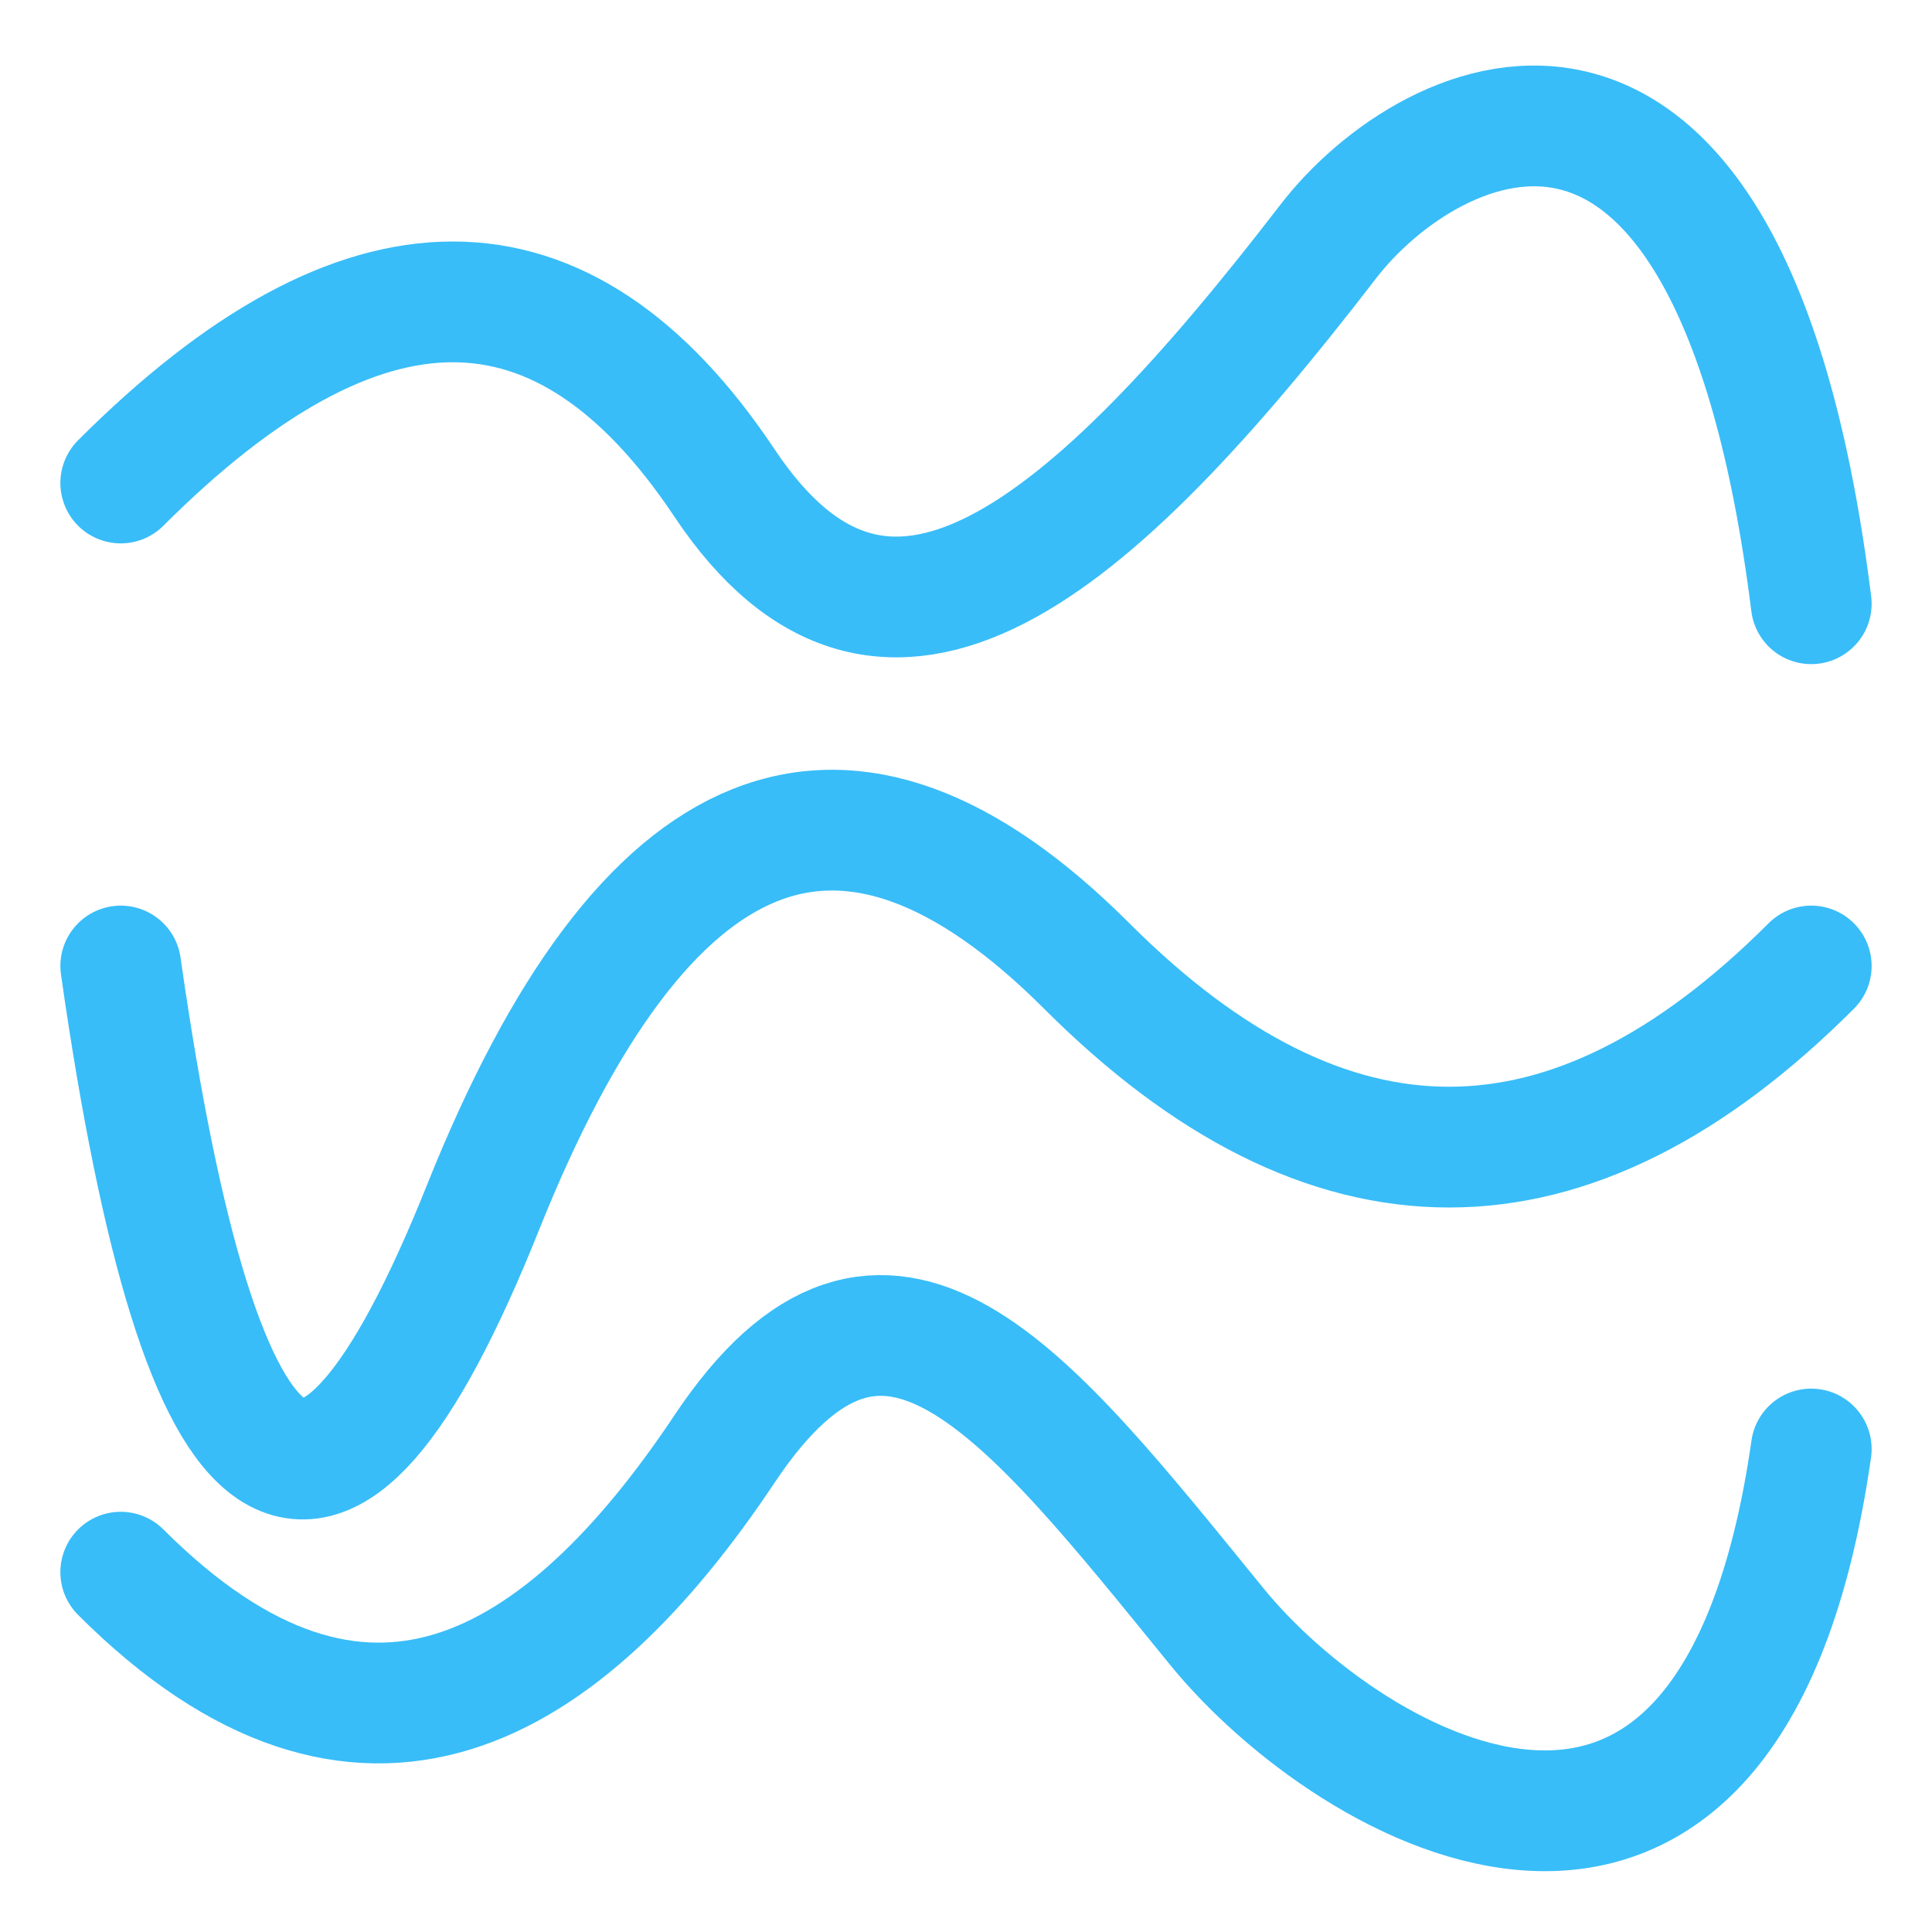
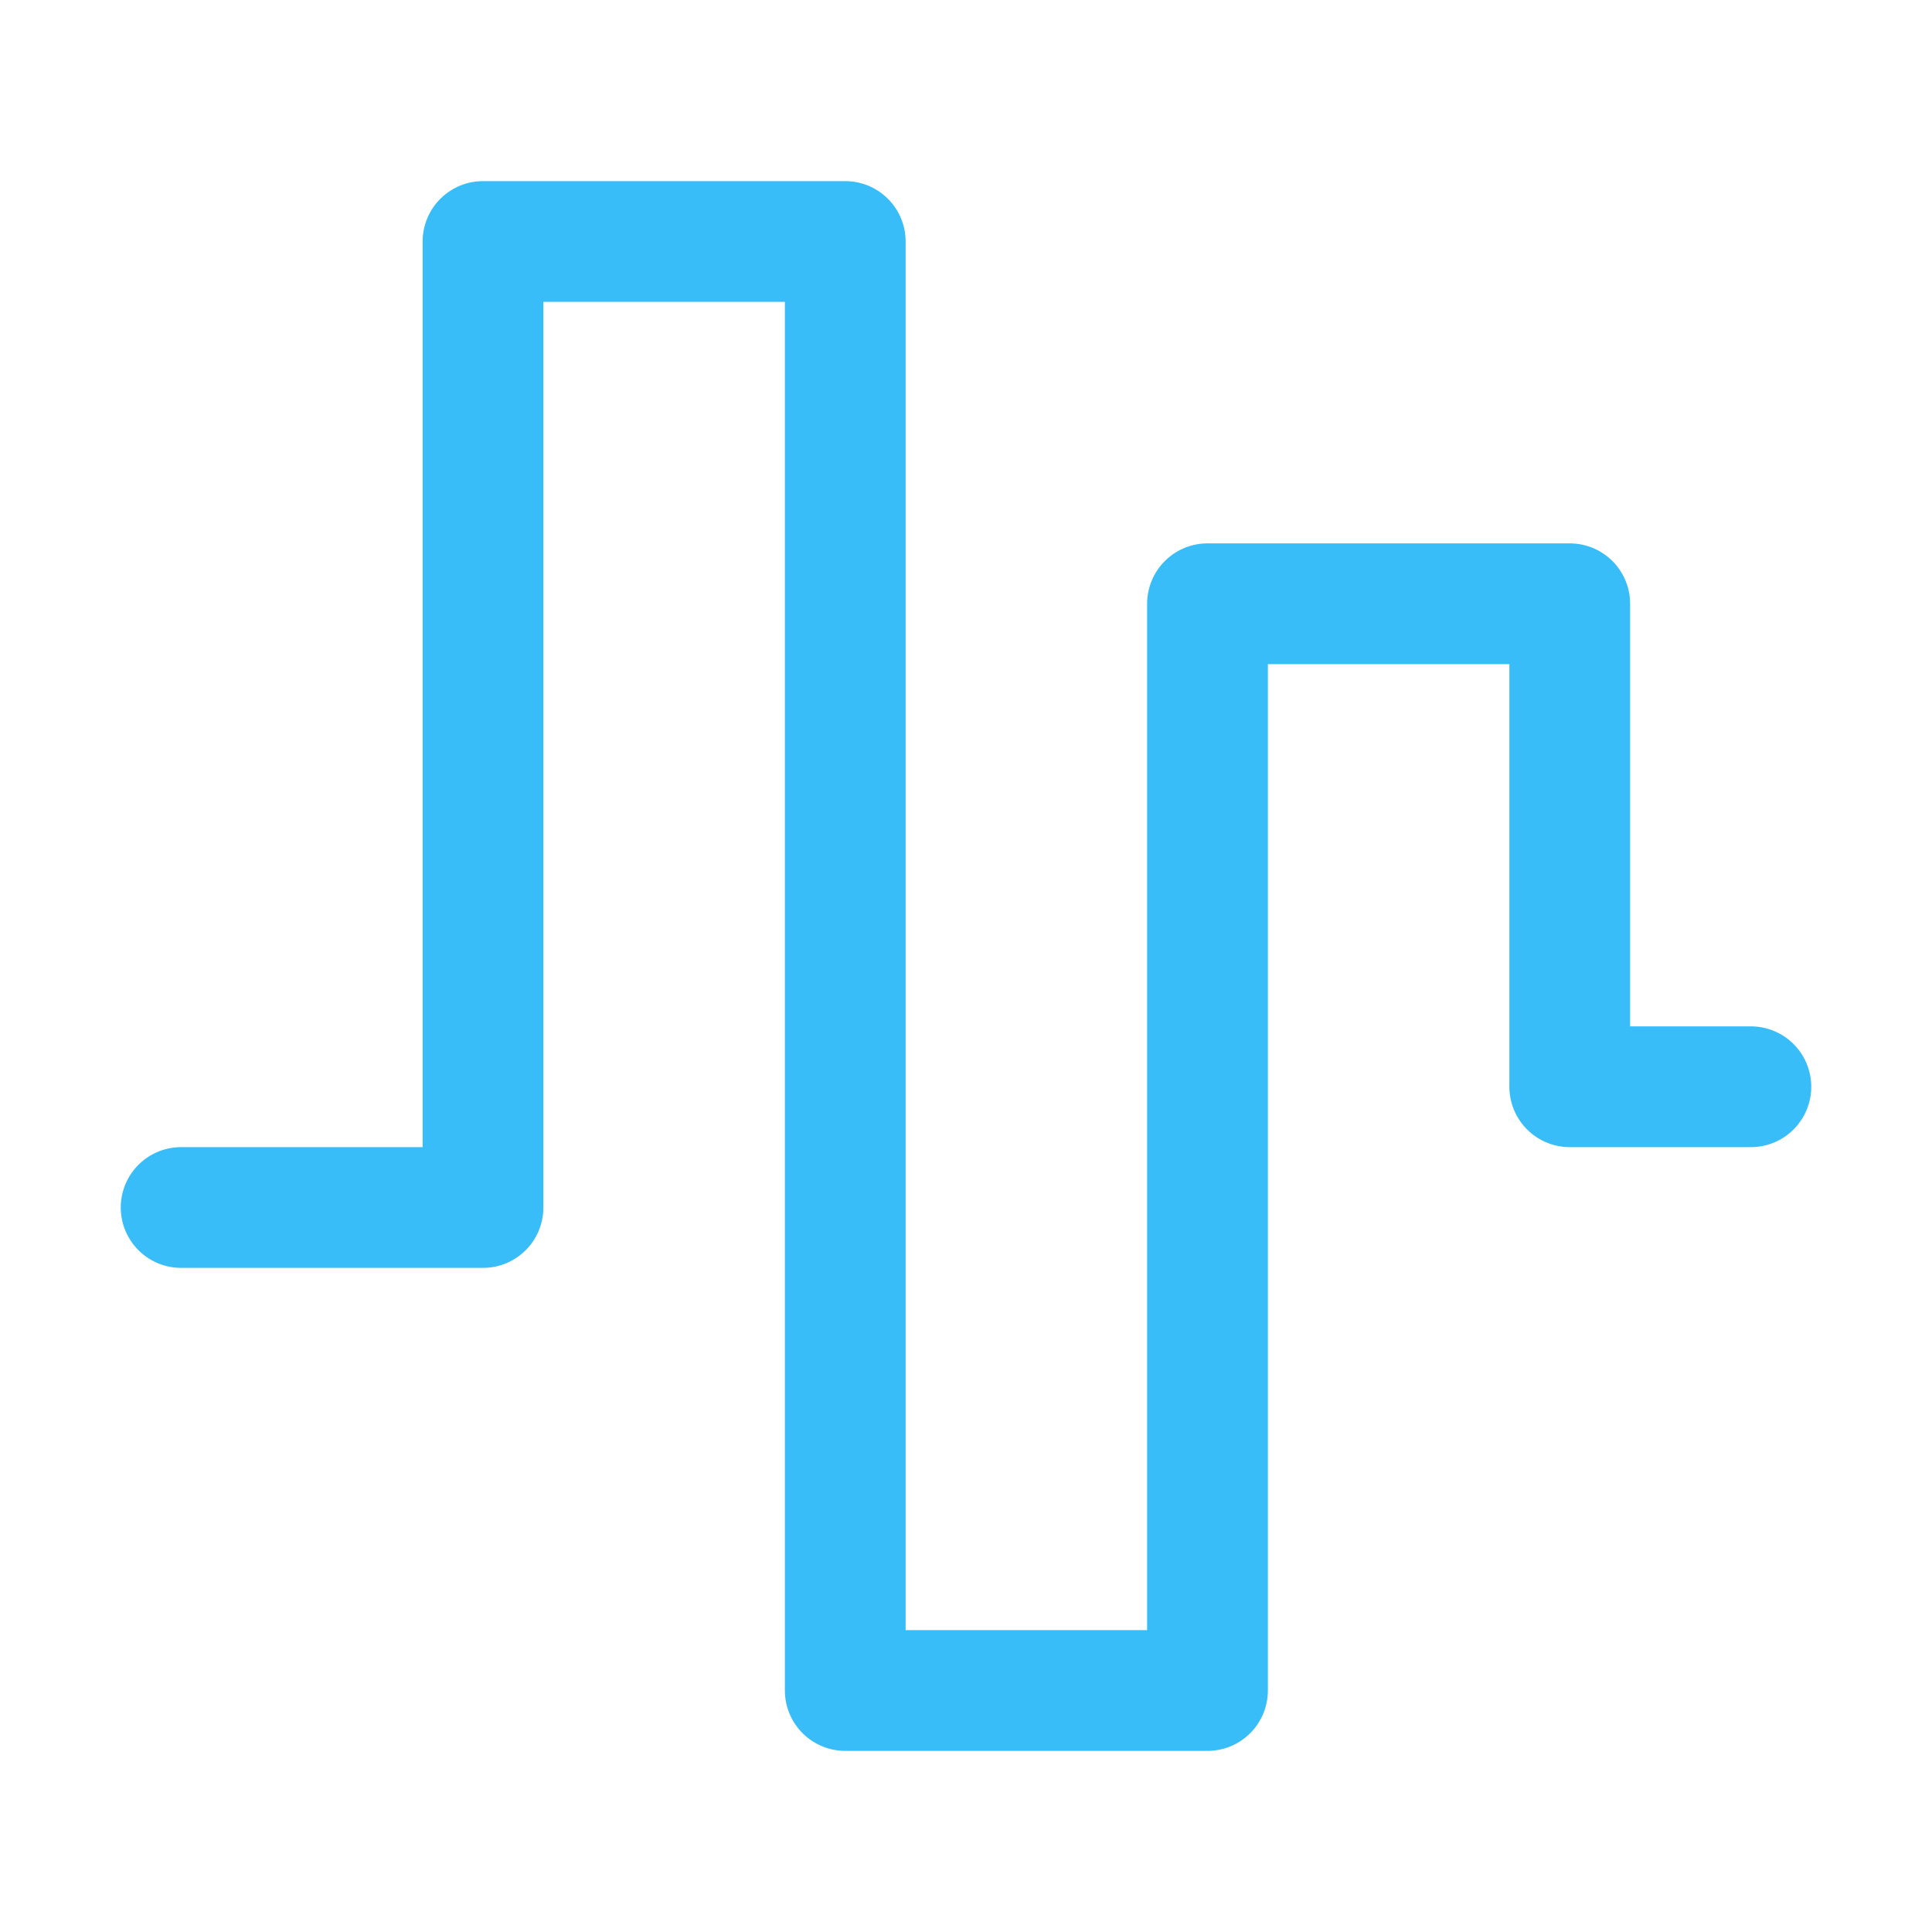
<svg xmlns="http://www.w3.org/2000/svg" id="pattern-direction-random" width="32" height="32" viewBox="0 0 32 32" fill="none">
-   <path d="M2 8c4-4 7.333 -4 10 0 s6.031 1.16 10 -4c1.68-2.184 6.667-4.667 8 6m0 6c-4 4-8 4-12 0s-7.333-2.667-10 4-4.667 5.333-6-4m0 10.04c4 4 7.333 1.96 10-2.04s4.984-.952 8.153 2.94C22.362 29.655 28.667 33.334 30 24" stroke="#38bdf8" stroke-width="2" stroke-linecap="round" stroke-linejoin="round" />
+   <style>
+     :root { color: #38bdf8; }
+   </style>
+   <path d="M3 20 H8 V4 H14 V28 H20 V10 H26 V18 H29" stroke="currentColor" stroke-width="2" fill="none" stroke-linecap="round" stroke-linejoin="round" />
</svg>
